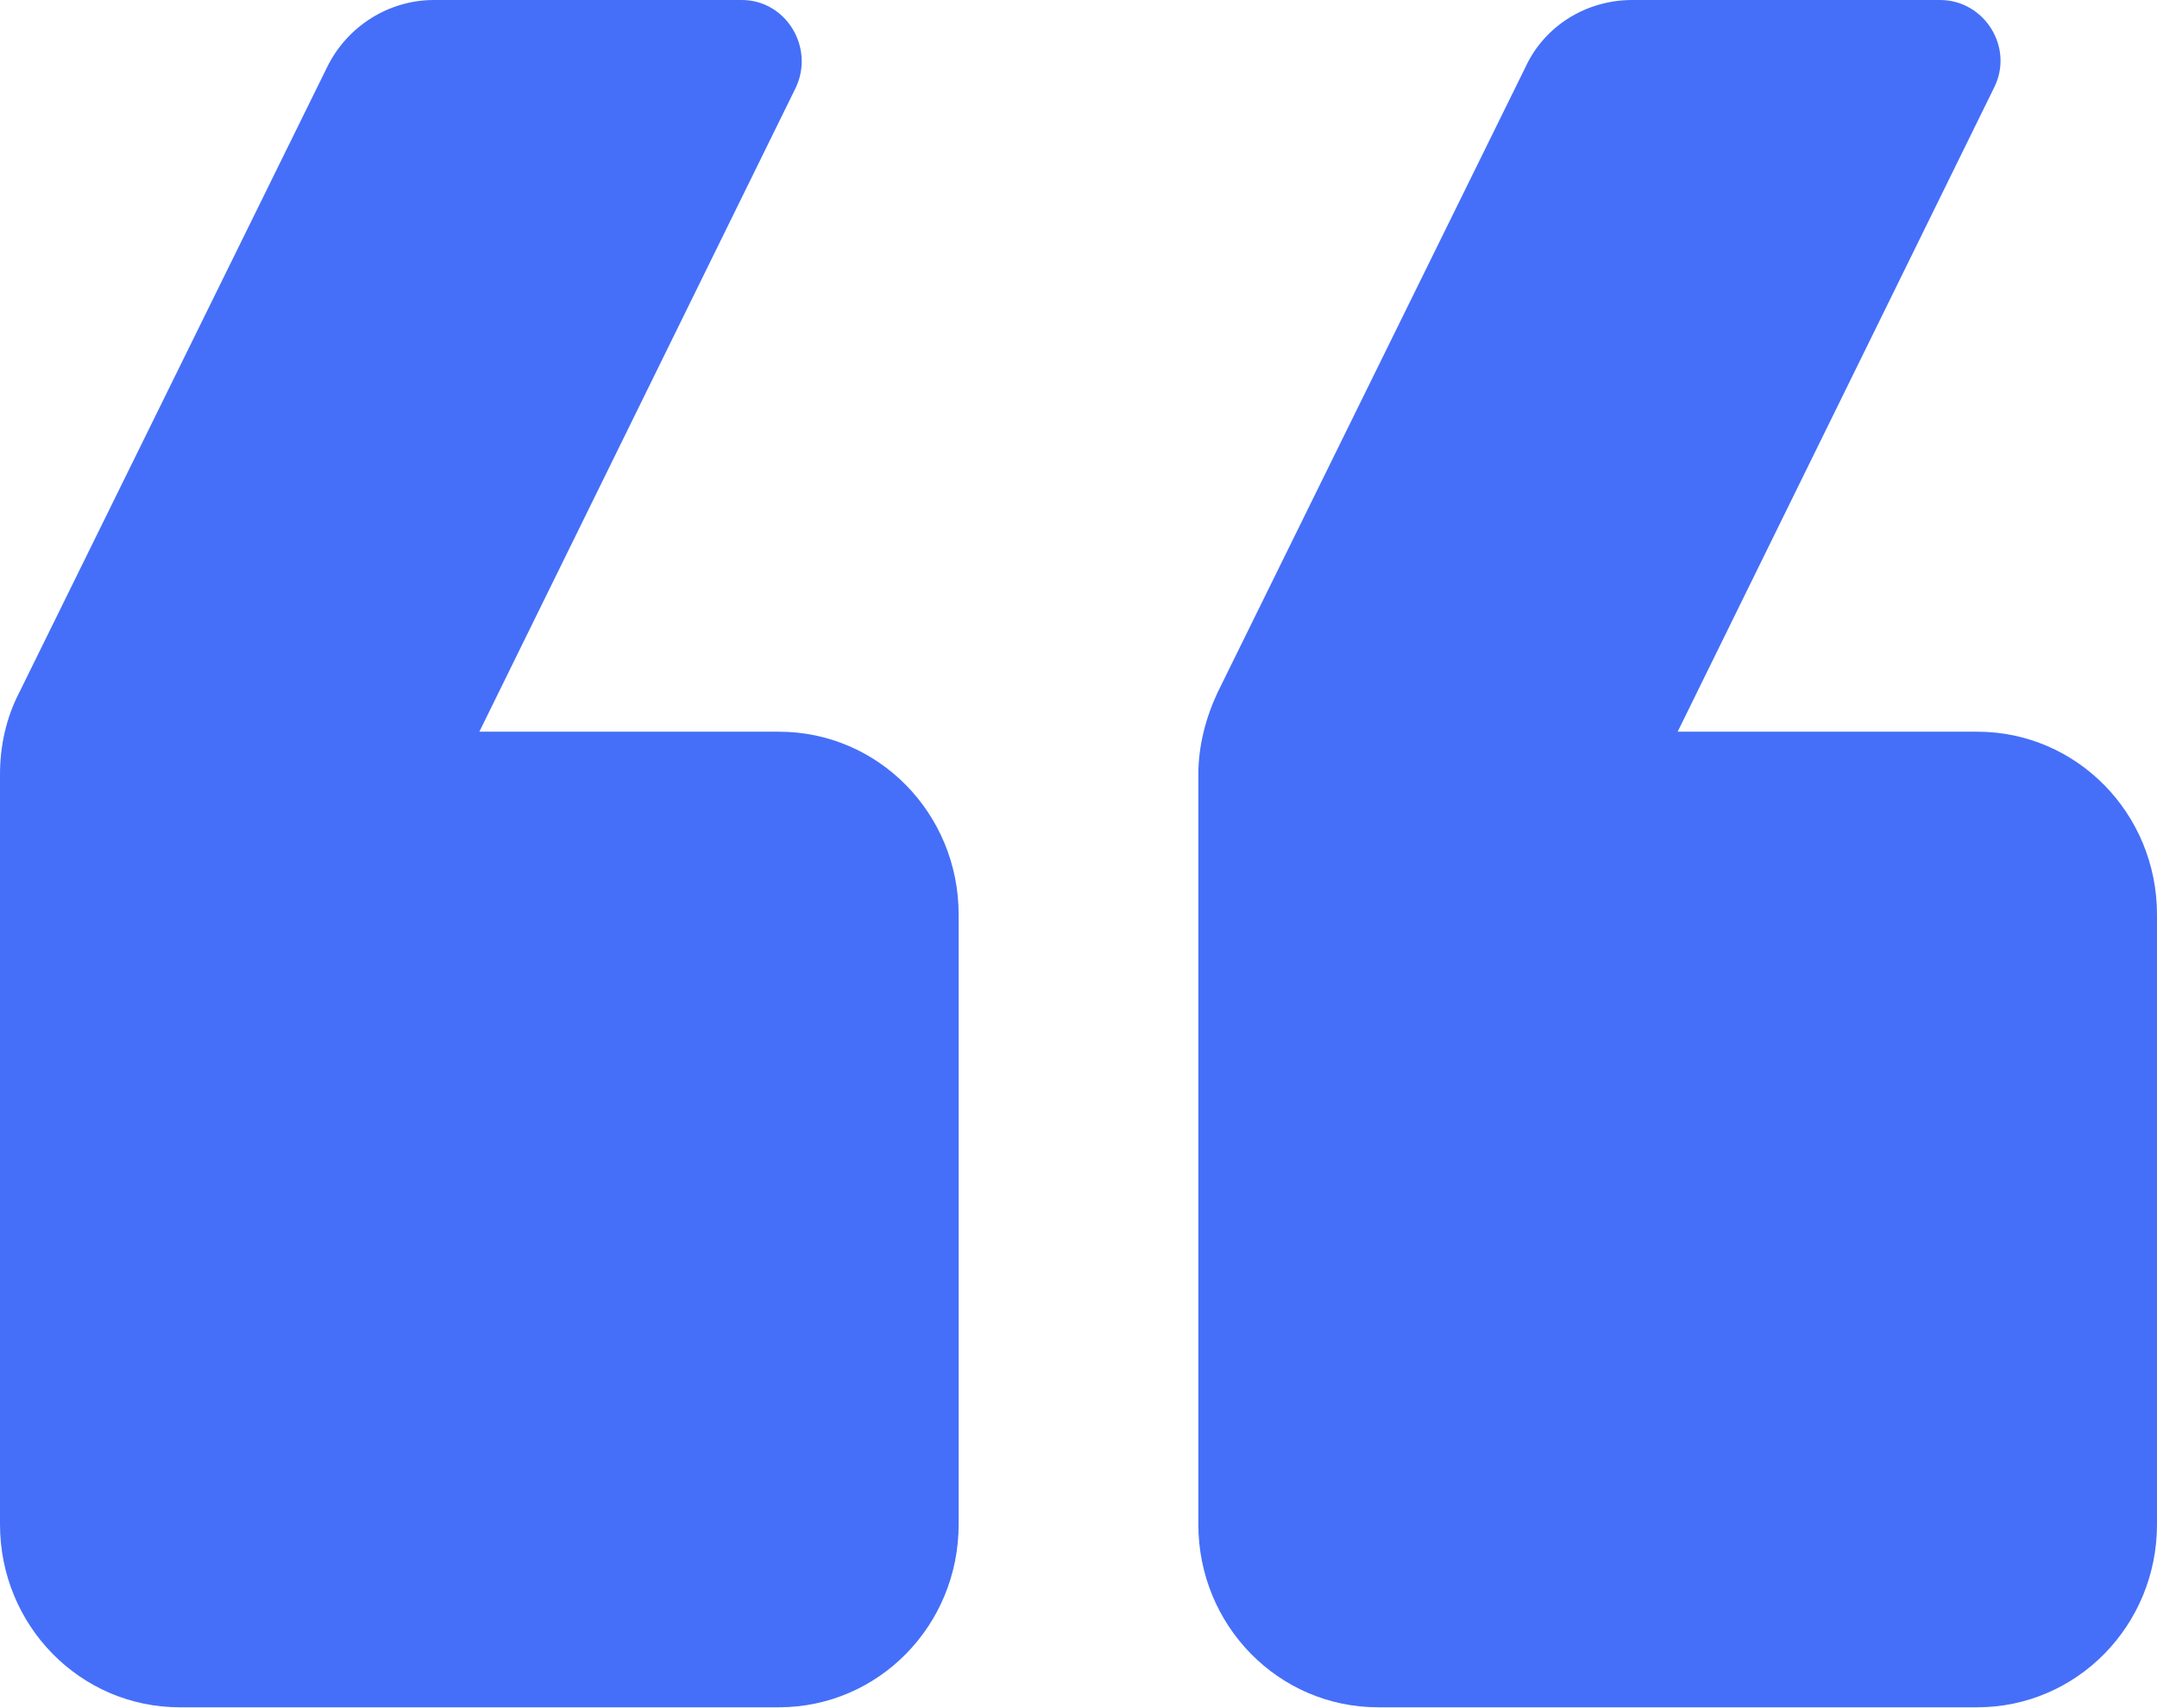
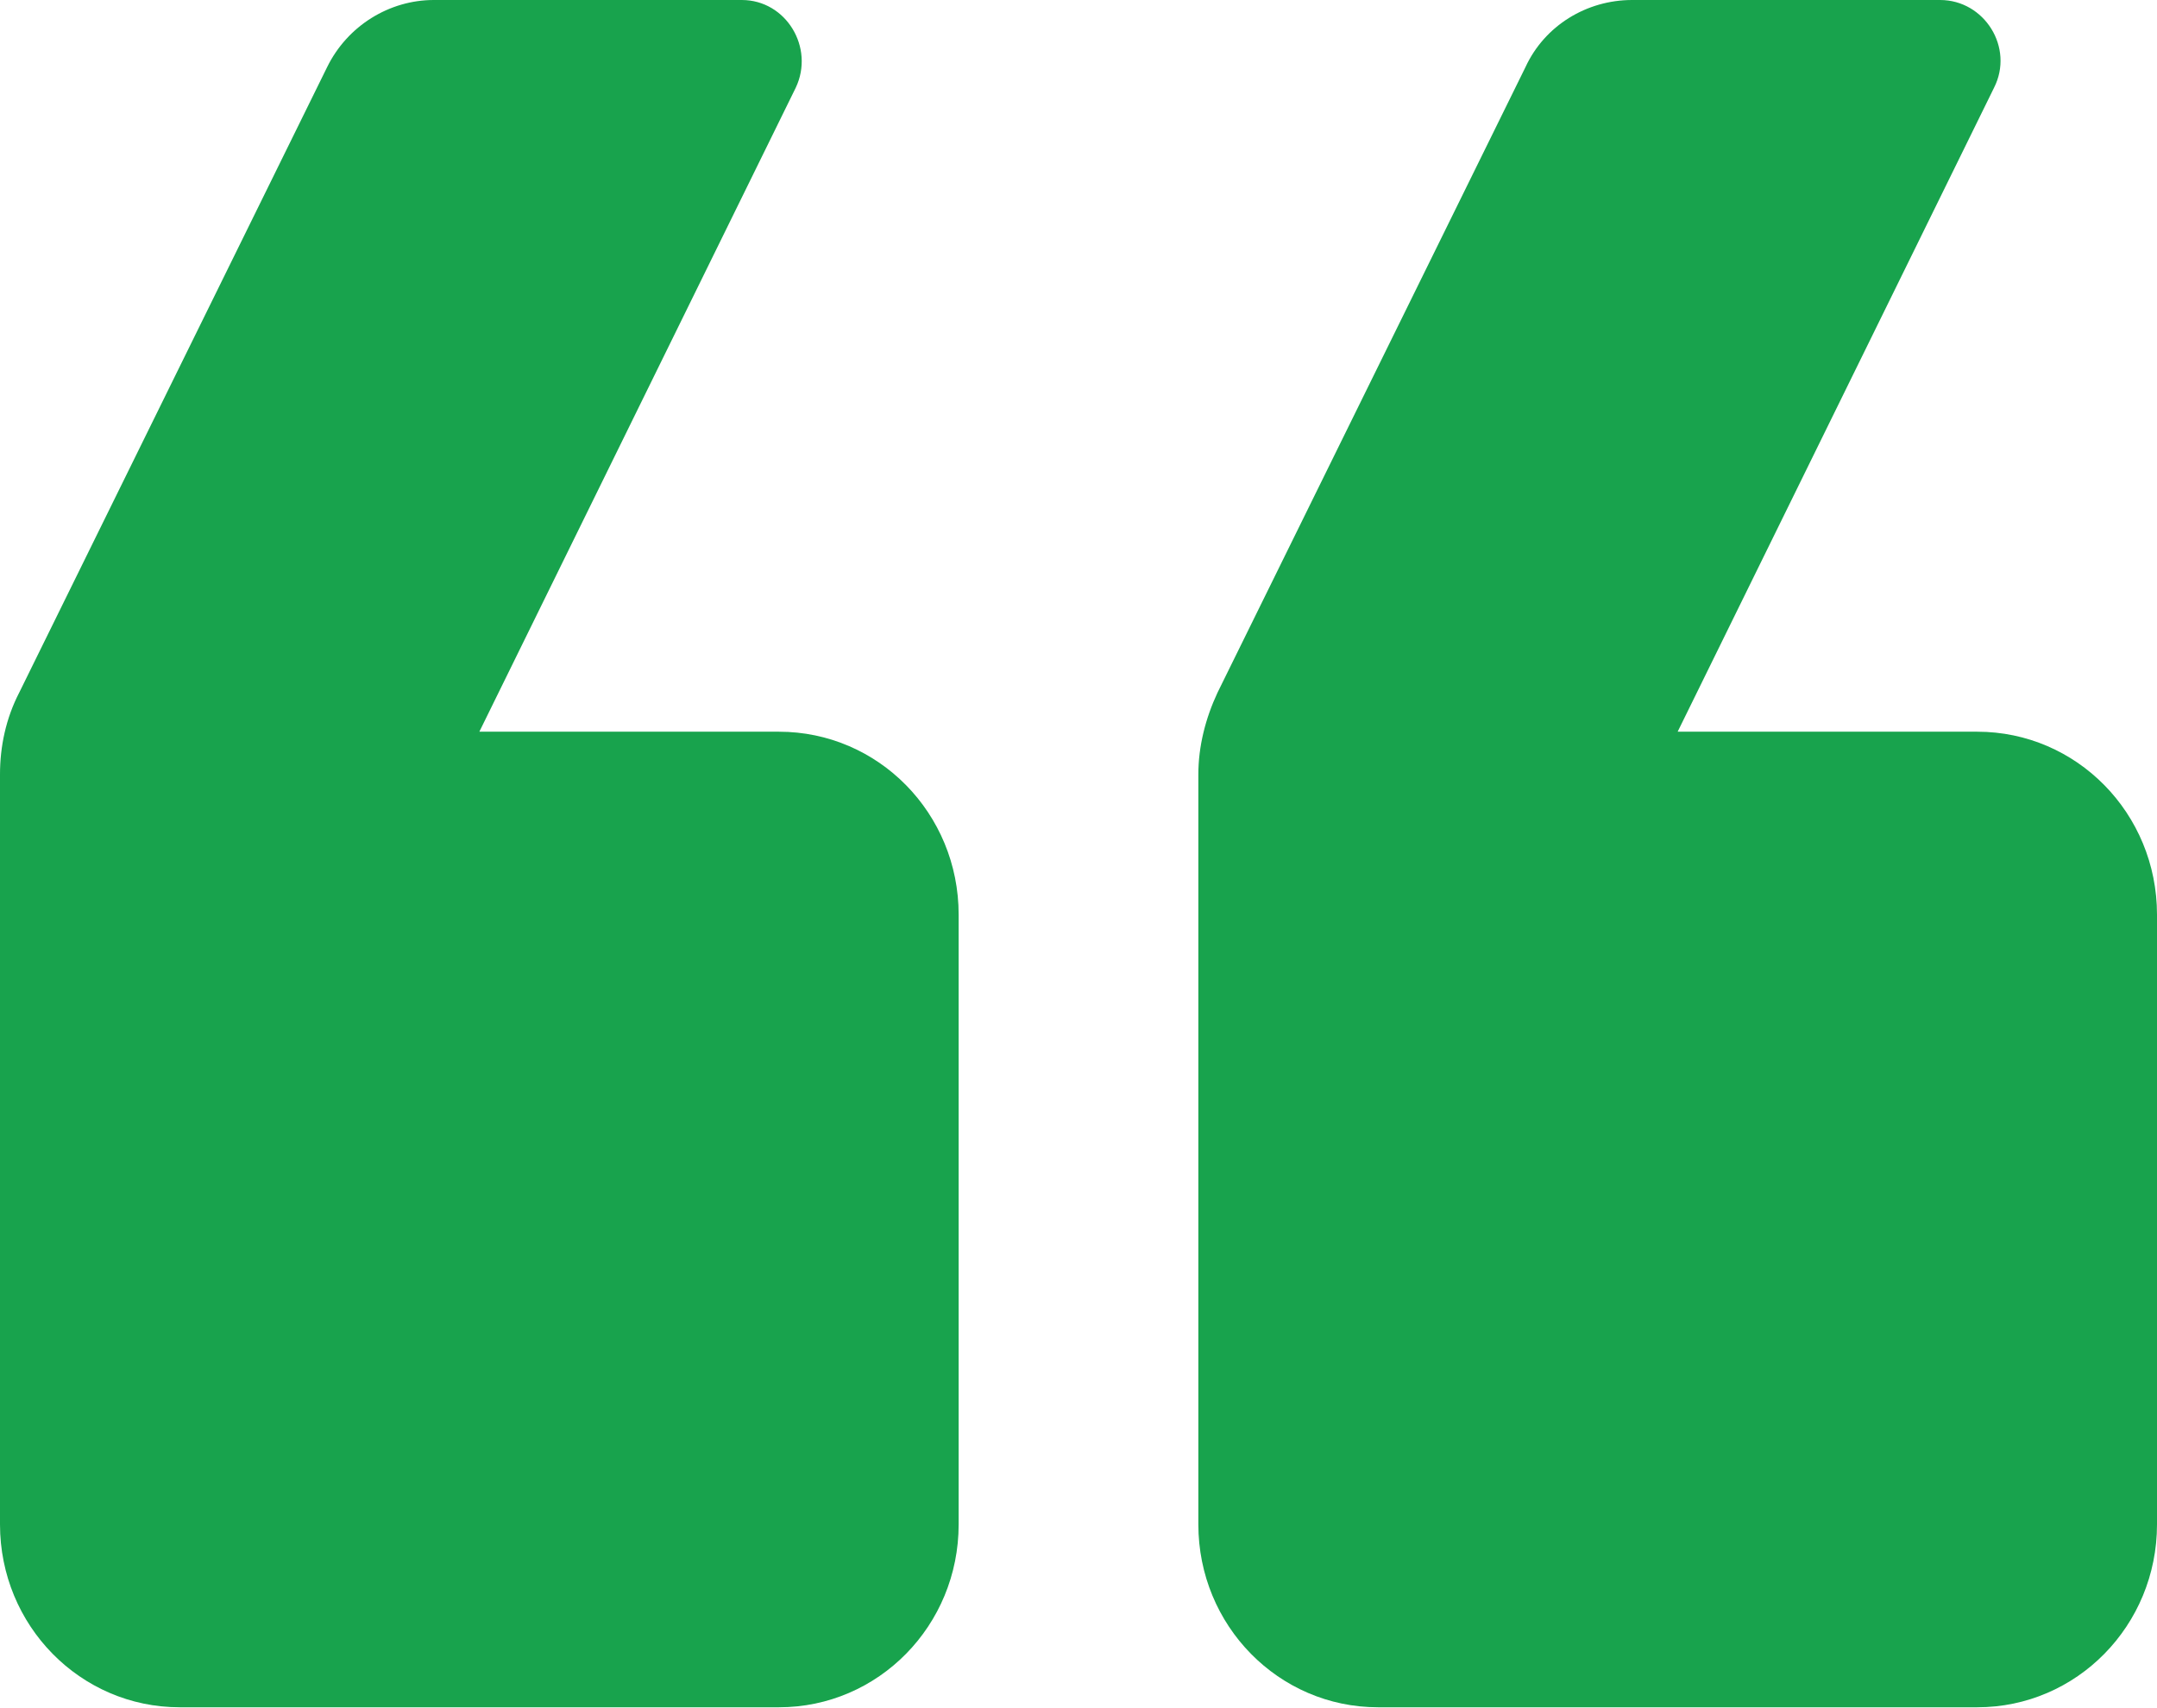
<svg xmlns="http://www.w3.org/2000/svg" width="48" height="38" viewBox="0 0 48 38" fill="none">
-   <path d="M0.427 15.417L7.28 1.493C7.733 0.57 8.667 0 9.653 0H16.507C17.493 0 18.133 1.059 17.707 1.954L10.667 16.286H17.333C19.547 16.286 21.333 18.104 21.333 20.357V33.929C21.333 36.181 19.547 38 17.333 38H4C1.787 38 0 36.181 0 33.929V17.236C0 16.611 0.133 15.987 0.427 15.417ZM26.667 17.236V33.929C26.667 36.181 28.453 38 30.667 38H44C46.213 38 48 36.181 48 33.929V20.357C48 18.104 46.213 16.286 44 16.286H37.333L44.373 1.954C44.827 1.059 44.16 0 43.173 0H36.32C35.307 0 34.373 0.57 33.947 1.493L27.093 15.417C26.827 15.987 26.667 16.611 26.667 17.236Z" fill="#456FF8" />
+   <path d="M0.427 15.417L7.28 1.493C7.733 0.57 8.667 0 9.653 0H16.507C17.493 0 18.133 1.059 17.707 1.954L10.667 16.286H17.333C19.547 16.286 21.333 18.104 21.333 20.357V33.929C21.333 36.181 19.547 38 17.333 38H4C1.787 38 0 36.181 0 33.929V17.236C0 16.611 0.133 15.987 0.427 15.417ZM26.667 17.236V33.929C26.667 36.181 28.453 38 30.667 38H44C46.213 38 48 36.181 48 33.929V20.357C48 18.104 46.213 16.286 44 16.286H37.333L44.373 1.954C44.827 1.059 44.16 0 43.173 0H36.32C35.307 0 34.373 0.57 33.947 1.493L27.093 15.417C26.827 15.987 26.667 16.611 26.667 17.236Z" fill="#18a34d" />
</svg>
